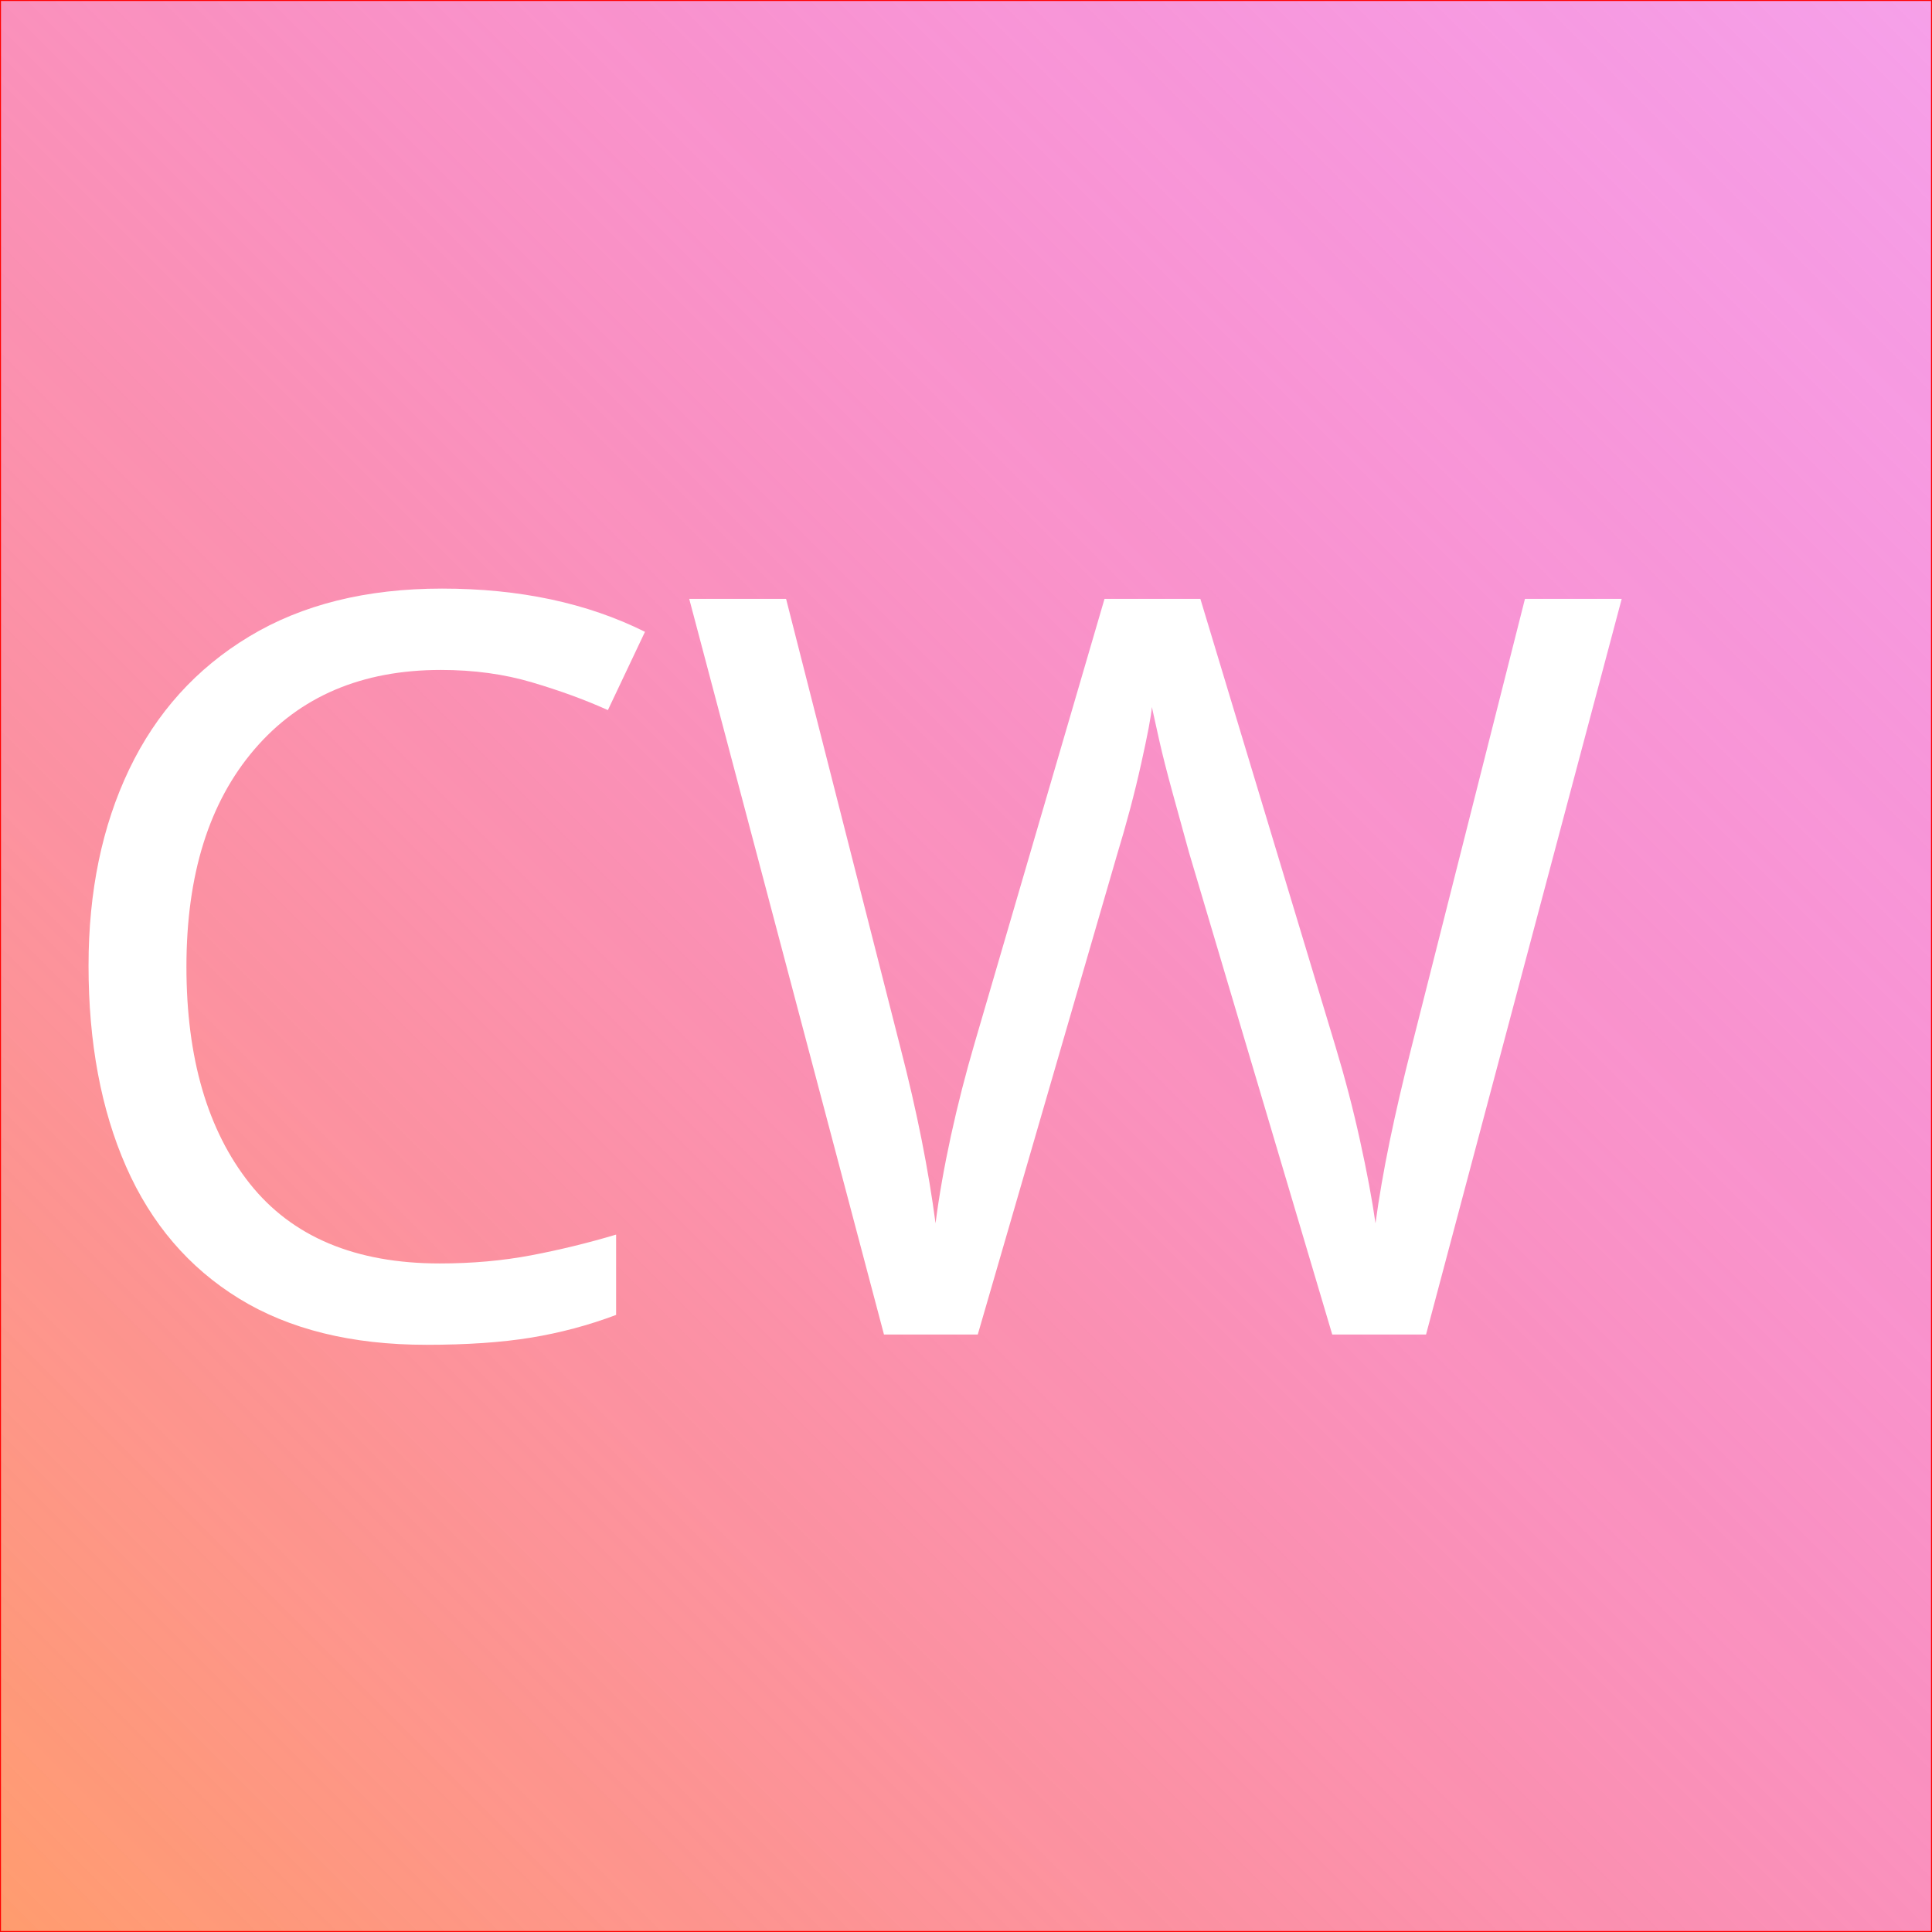
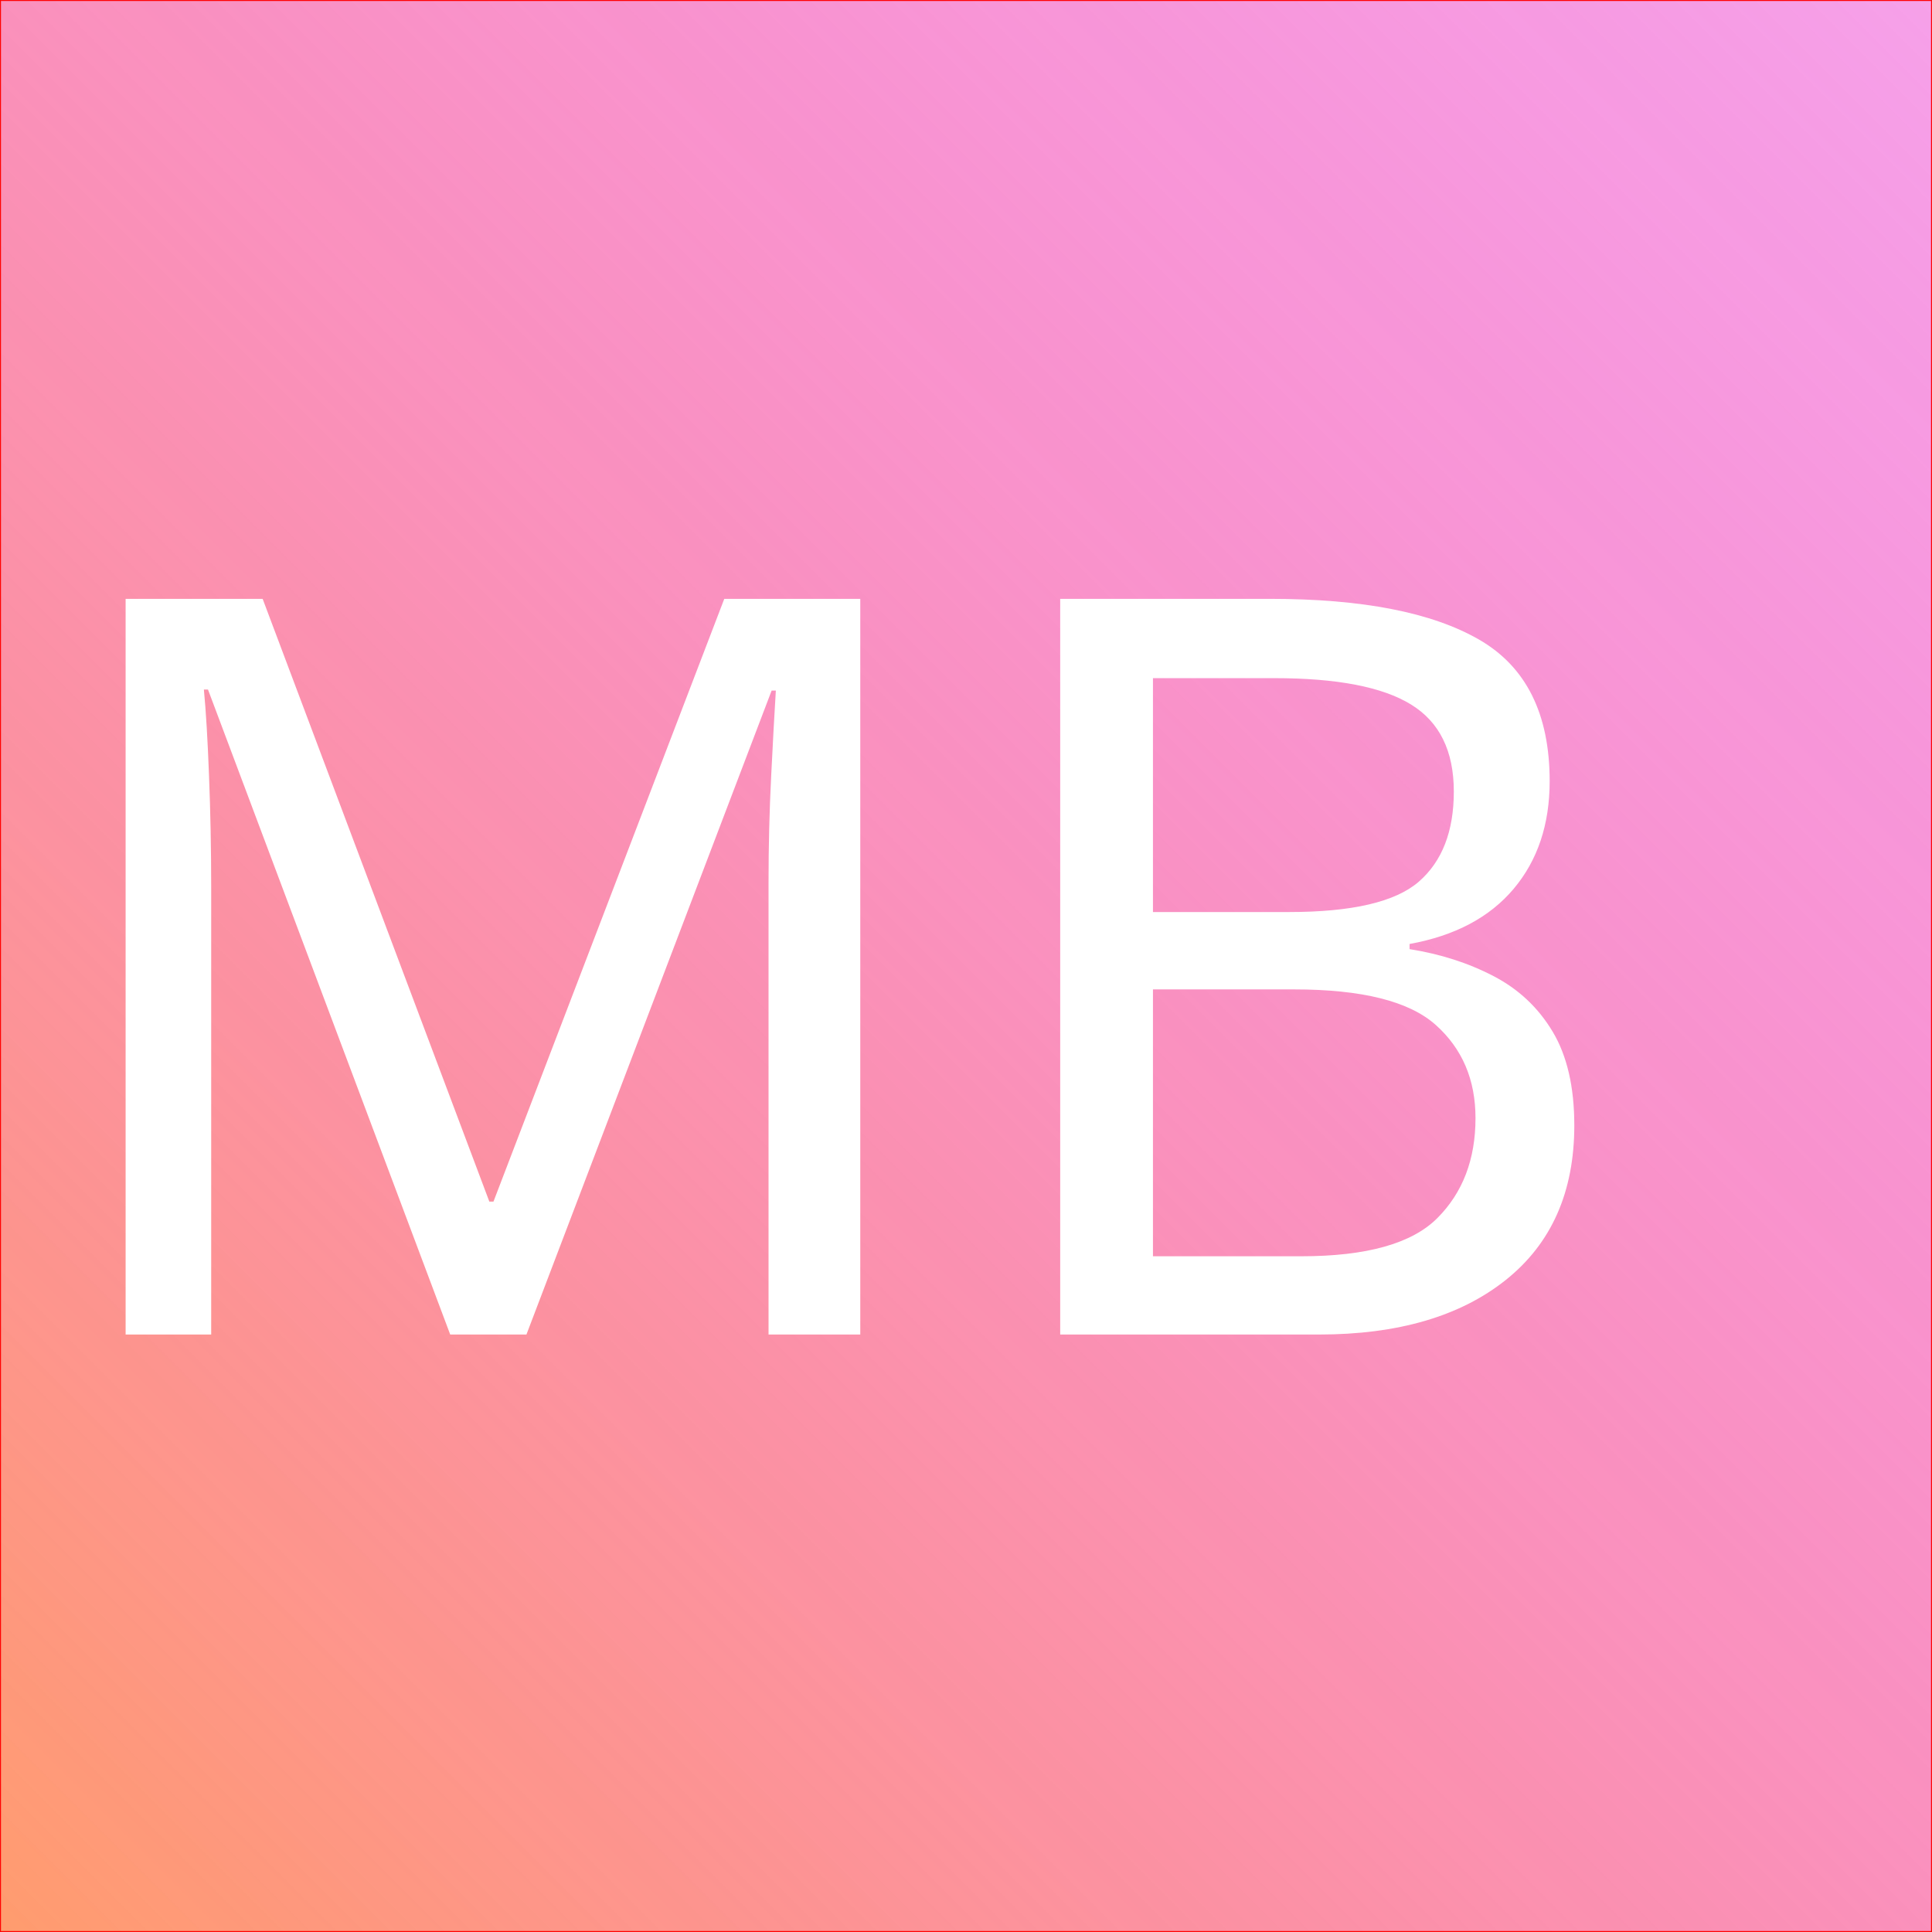
<svg xmlns="http://www.w3.org/2000/svg" xmlns:xlink="http://www.w3.org/1999/xlink" width="1000" height="1000" viewBox="0 0 264.583 264.583" version="1.1" id="svg5">
  <defs id="defs2">
    <linearGradient id="linearGradient1368">
      <stop style="stop-color:#ff9c6e;stop-opacity:1" offset="0" id="stop1364" />
      <stop style="stop-color:#fd3adf;stop-opacity:0.439" offset="1" id="stop1366" />
    </linearGradient>
    <linearGradient xlink:href="#linearGradient1368" id="linearGradient1370" x1="-7.0846495e-10" y1="264.583" x2="264.583" y2="-5.5511151e-17" gradientUnits="userSpaceOnUse" />
  </defs>
  <g id="layer1" style="display:inline">
    <rect style="fill:url(#linearGradient1370);fill-rule:evenodd;stroke-width:0.264;fill-opacity:1;opacity:1;stroke:#ff0000" id="rect31" width="264.583" height="264.583" x="-7.0846495e-10" y="-5.5511151e-17" />
    <text xml:space="preserve" style="font-style:normal;font-weight:normal;font-size:141.111px;line-height:1.25;font-family:sans-serif;fill:#000000;fill-opacity:1;stroke:none;stroke-width:0.265" x="3.514" y="182.762" id="text1764">
-       <tspan id="tspan1762" style="font-style:normal;font-variant:normal;font-weight:normal;font-stretch:normal;font-size:141.111px;font-family:'Arial Black';-inkscape-font-specification:'Arial Black, ';fill:#ffffff;fill-opacity:1;stroke-width:0.265" x="3.514" y="182.762">CW</tspan>
+       <tspan id="tspan1762" style="font-style:normal;font-variant:normal;font-weight:normal;font-stretch:normal;font-size:141.111px;font-family:'Arial Black';-inkscape-font-specification:'Arial Black, ';fill:#ffffff;fill-opacity:1;stroke-width:0.265" x="3.514" y="182.762">MB</tspan>
    </text>
  </g>
</svg>
